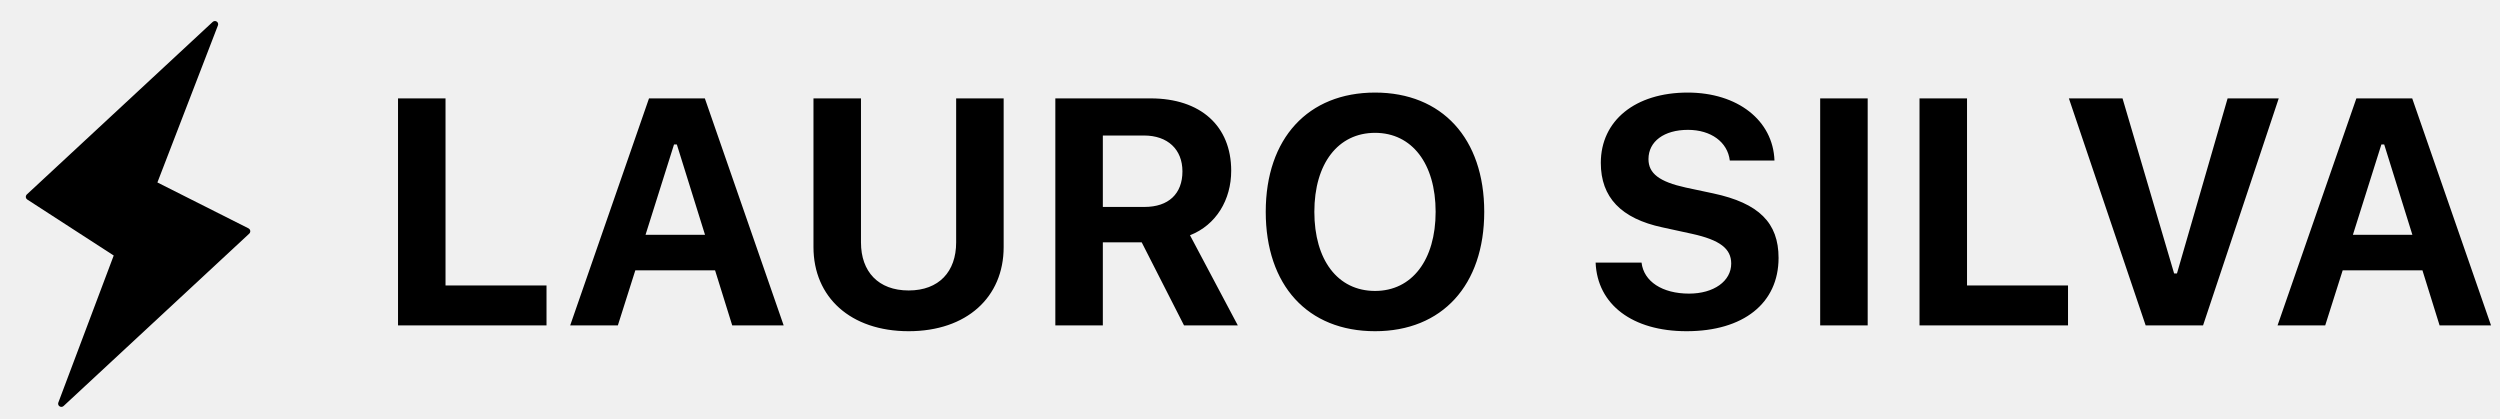
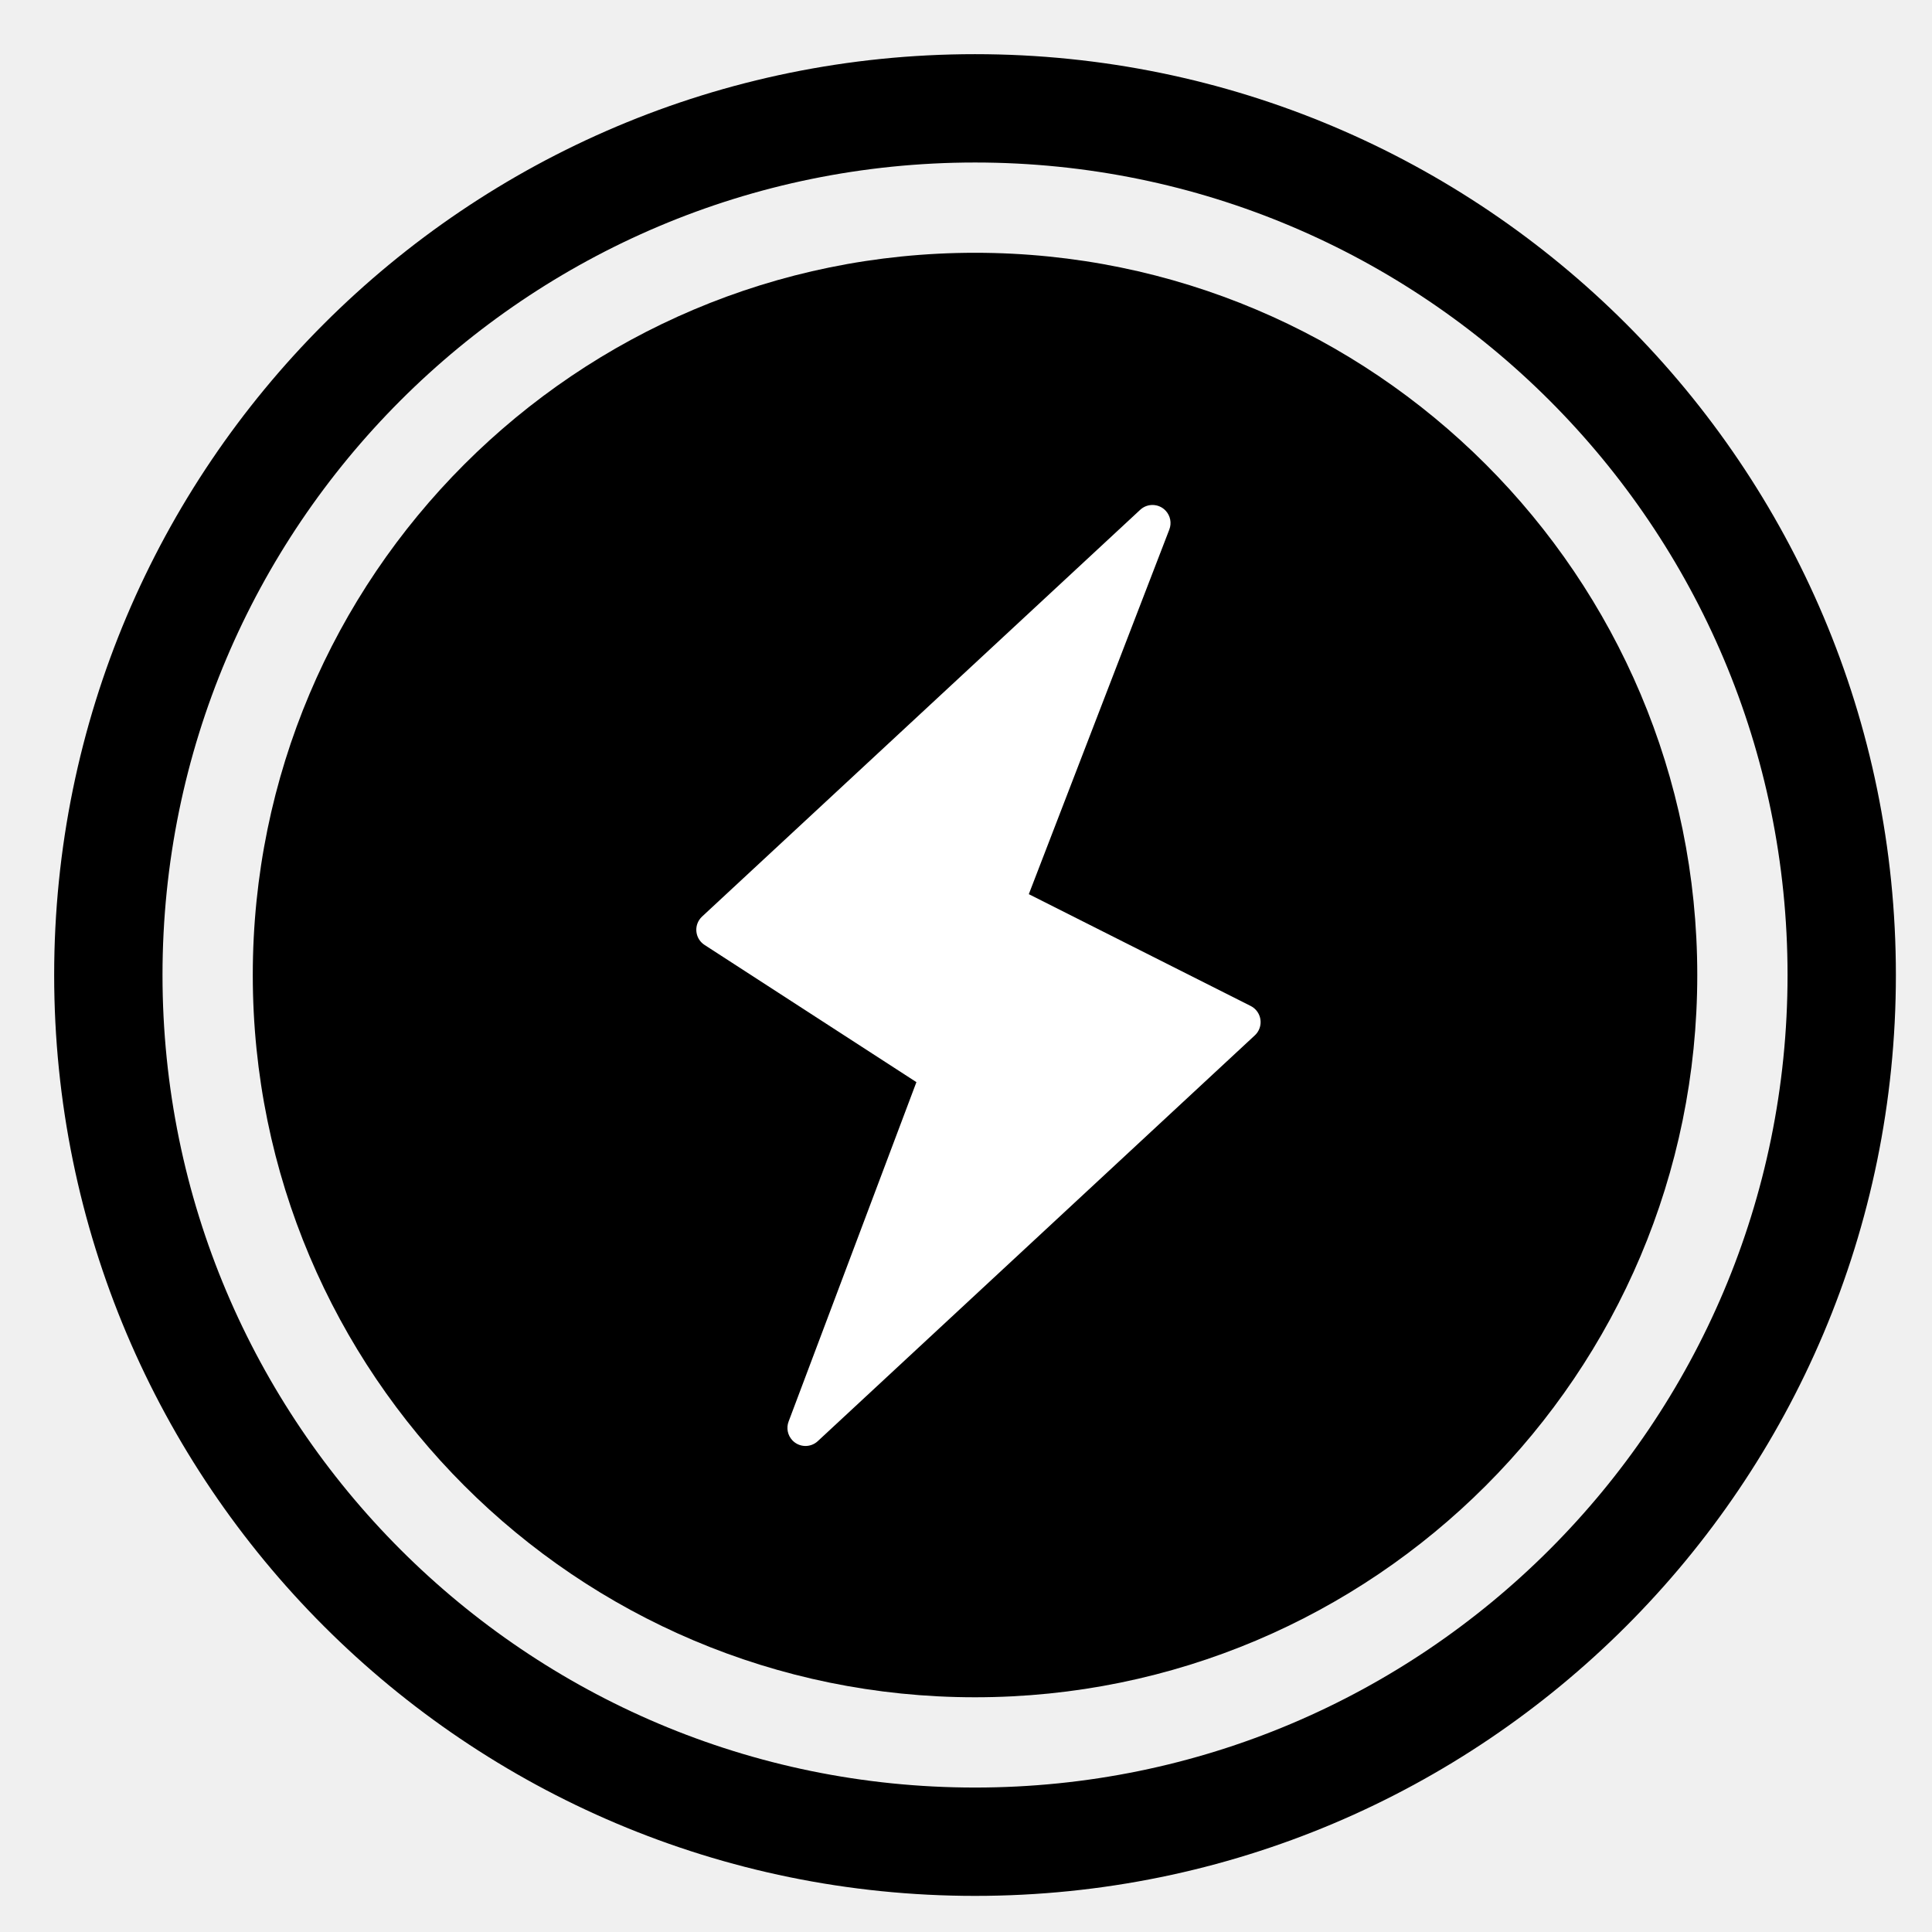
- <svg xmlns="http://www.w3.org/2000/svg" width="776px" height="130px" viewBox="0 0 776 130" version="1.1">
-   <g id="Logo-Black" stroke="none" stroke-width="1" fill="none" fill-rule="evenodd">
-     <g id="logo" transform="translate(6, 5)" fill="#000000">
-       <g id="Group-2">
-         <g id="Group" transform="translate(36.89035, 61.31892) rotate(-1) translate(-36.89035, -61.31892) translate(1.890348, 1.318917)">
-           <path d="M9.2,118.19 L27.181,72.858 L0.655,55.016 C0.196,54.708 0.075,54.086 0.383,53.628 C0.429,53.559 0.484,53.497 0.545,53.442 L59.178,0.884 C59.589,0.515 60.221,0.55 60.59,0.961 C60.845,1.246 60.915,1.65 60.772,2.004 L41.137,50.419 L69.169,65.164 C69.657,65.421 69.845,66.026 69.588,66.514 C69.533,66.62 69.459,66.714 69.371,66.793 L10.797,119.303 C10.386,119.672 9.754,119.637 9.385,119.226 C9.132,118.944 9.061,118.542 9.2,118.19 Z" id="Shape" />
+ <svg xmlns="http://www.w3.org/2000/svg" width="107px" height="107px" viewBox="0 0 107 107" version="1.1">
+   <g id="Logo-Light" stroke="none" stroke-width="1" fill="none" fill-rule="evenodd">
+     <g id="Group-3" transform="translate(6, 6)">
+       <circle id="Oval" stroke="#000000" stroke-width="6" cx="48" cy="48" r="48" />
+       <circle id="Oval" fill="#000000" cx="48" cy="48" r="40" />
+       <g id="Group-2" transform="translate(31, 21)" fill="#FFFFFF">
+         <g id="Group" transform="translate(16.89315, 27.1492) rotate(-1) translate(-16.89315, -27.1492) translate(0.893145, 0.649202)">
+           <path d="M5.354,50.899 L12.76,32.227 L1.161,24.425 C0.703,24.117 0.581,23.496 0.889,23.038 C0.935,22.969 0.99,22.906 1.051,22.851 L25.705,0.751 C26.116,0.382 26.749,0.417 27.117,0.828 C27.372,1.113 27.443,1.517 27.299,1.871 L19.166,21.927 L31.344,28.333 C31.833,28.59 32.02,29.195 31.763,29.684 C31.708,29.789 31.634,29.884 31.546,29.963 L6.951,52.012 C6.54,52.381 5.908,52.346 5.539,51.935 C5.286,51.653 5.214,51.251 5.354,50.899 Z" id="Shape" />
        </g>
      </g>
    </g>
-     <path d="M169.639,88.598 L169.639,101 L123.545,101 L123.545,30.541 L138.291,30.541 L138.291,88.598 L169.639,88.598 Z M227.281,101 L221.959,83.91 L197.203,83.91 L191.783,101 L176.988,101 L201.451,30.541 L218.785,30.541 L243.248,101 L227.281,101 Z M209.215,44.848 L200.377,72.875 L218.834,72.875 L210.094,44.848 L209.215,44.848 Z M267.248,30.541 L267.248,75.268 C267.248,84.301 272.619,90.16 282.043,90.16 C291.467,90.16 296.789,84.301 296.789,75.268 L296.789,30.541 L311.535,30.541 L311.535,76.684 C311.535,92.26 300.061,102.807 282.043,102.807 C264.025,102.807 252.502,92.26 252.502,76.684 L252.502,30.541 L267.248,30.541 Z M342.322,75.219 L342.322,101 L327.576,101 L327.576,30.541 L357.166,30.541 C372.645,30.541 382.166,39.086 382.166,53.002 C382.166,62.035 377.479,69.848 369.373,73.021 L384.217,101 L367.518,101 L354.383,75.219 L342.322,75.219 Z M342.322,42.064 L342.322,64.232 L355.262,64.232 C362.684,64.232 367.029,60.18 367.029,53.197 C367.029,46.361 362.439,42.064 355.115,42.064 L342.322,42.064 Z M426.82,28.734 C447.572,28.734 460.707,42.943 460.707,65.746 C460.707,88.549 447.621,102.807 426.82,102.807 C405.873,102.807 392.885,88.549 392.885,65.746 C392.885,42.895 406.068,28.734 426.82,28.734 Z M426.82,41.234 C415.346,41.234 407.973,50.756 407.973,65.746 C407.973,80.688 415.199,90.307 426.82,90.307 C438.295,90.307 445.619,80.688 445.619,65.746 C445.619,50.756 438.246,41.234 426.82,41.234 Z M495.279,81.518 L509.537,81.518 C510.221,87.377 515.982,91.137 524.283,91.137 C531.949,91.137 537.369,87.279 537.369,81.811 C537.369,77.172 533.854,74.486 525.211,72.582 L516.031,70.58 C503.189,67.846 496.891,61.254 496.891,50.561 C496.891,37.426 507.584,28.734 523.844,28.734 C539.371,28.734 550.357,37.377 550.797,49.828 L536.93,49.828 C536.246,44.066 531.07,40.307 523.941,40.307 C516.568,40.307 511.686,43.871 511.686,49.389 C511.686,53.832 515.055,56.42 523.307,58.227 L531.803,60.033 C545.963,63.061 552.066,69.164 552.066,80.053 C552.066,94.115 541.178,102.807 523.502,102.807 C506.705,102.807 495.816,94.555 495.279,81.518 Z M579.729,101 L564.982,101 L564.982,30.541 L579.729,30.541 L579.729,101 Z M641.912,88.598 L641.912,101 L595.818,101 L595.818,30.541 L610.564,30.541 L610.564,88.598 L641.912,88.598 Z M683.832,101 L666.01,101 L642.182,30.541 L658.832,30.541 L674.848,84.887 L675.727,84.887 L691.449,30.541 L707.318,30.541 L683.832,101 Z M757.246,101 L751.924,83.91 L727.168,83.91 L721.748,101 L706.953,101 L731.416,30.541 L748.75,30.541 L773.213,101 L757.246,101 Z M739.18,44.848 L730.342,72.875 L748.799,72.875 L740.059,44.848 L739.18,44.848 Z" id="LAUROSILVA" fill="#000000" fill-rule="nonzero" />
  </g>
</svg>
